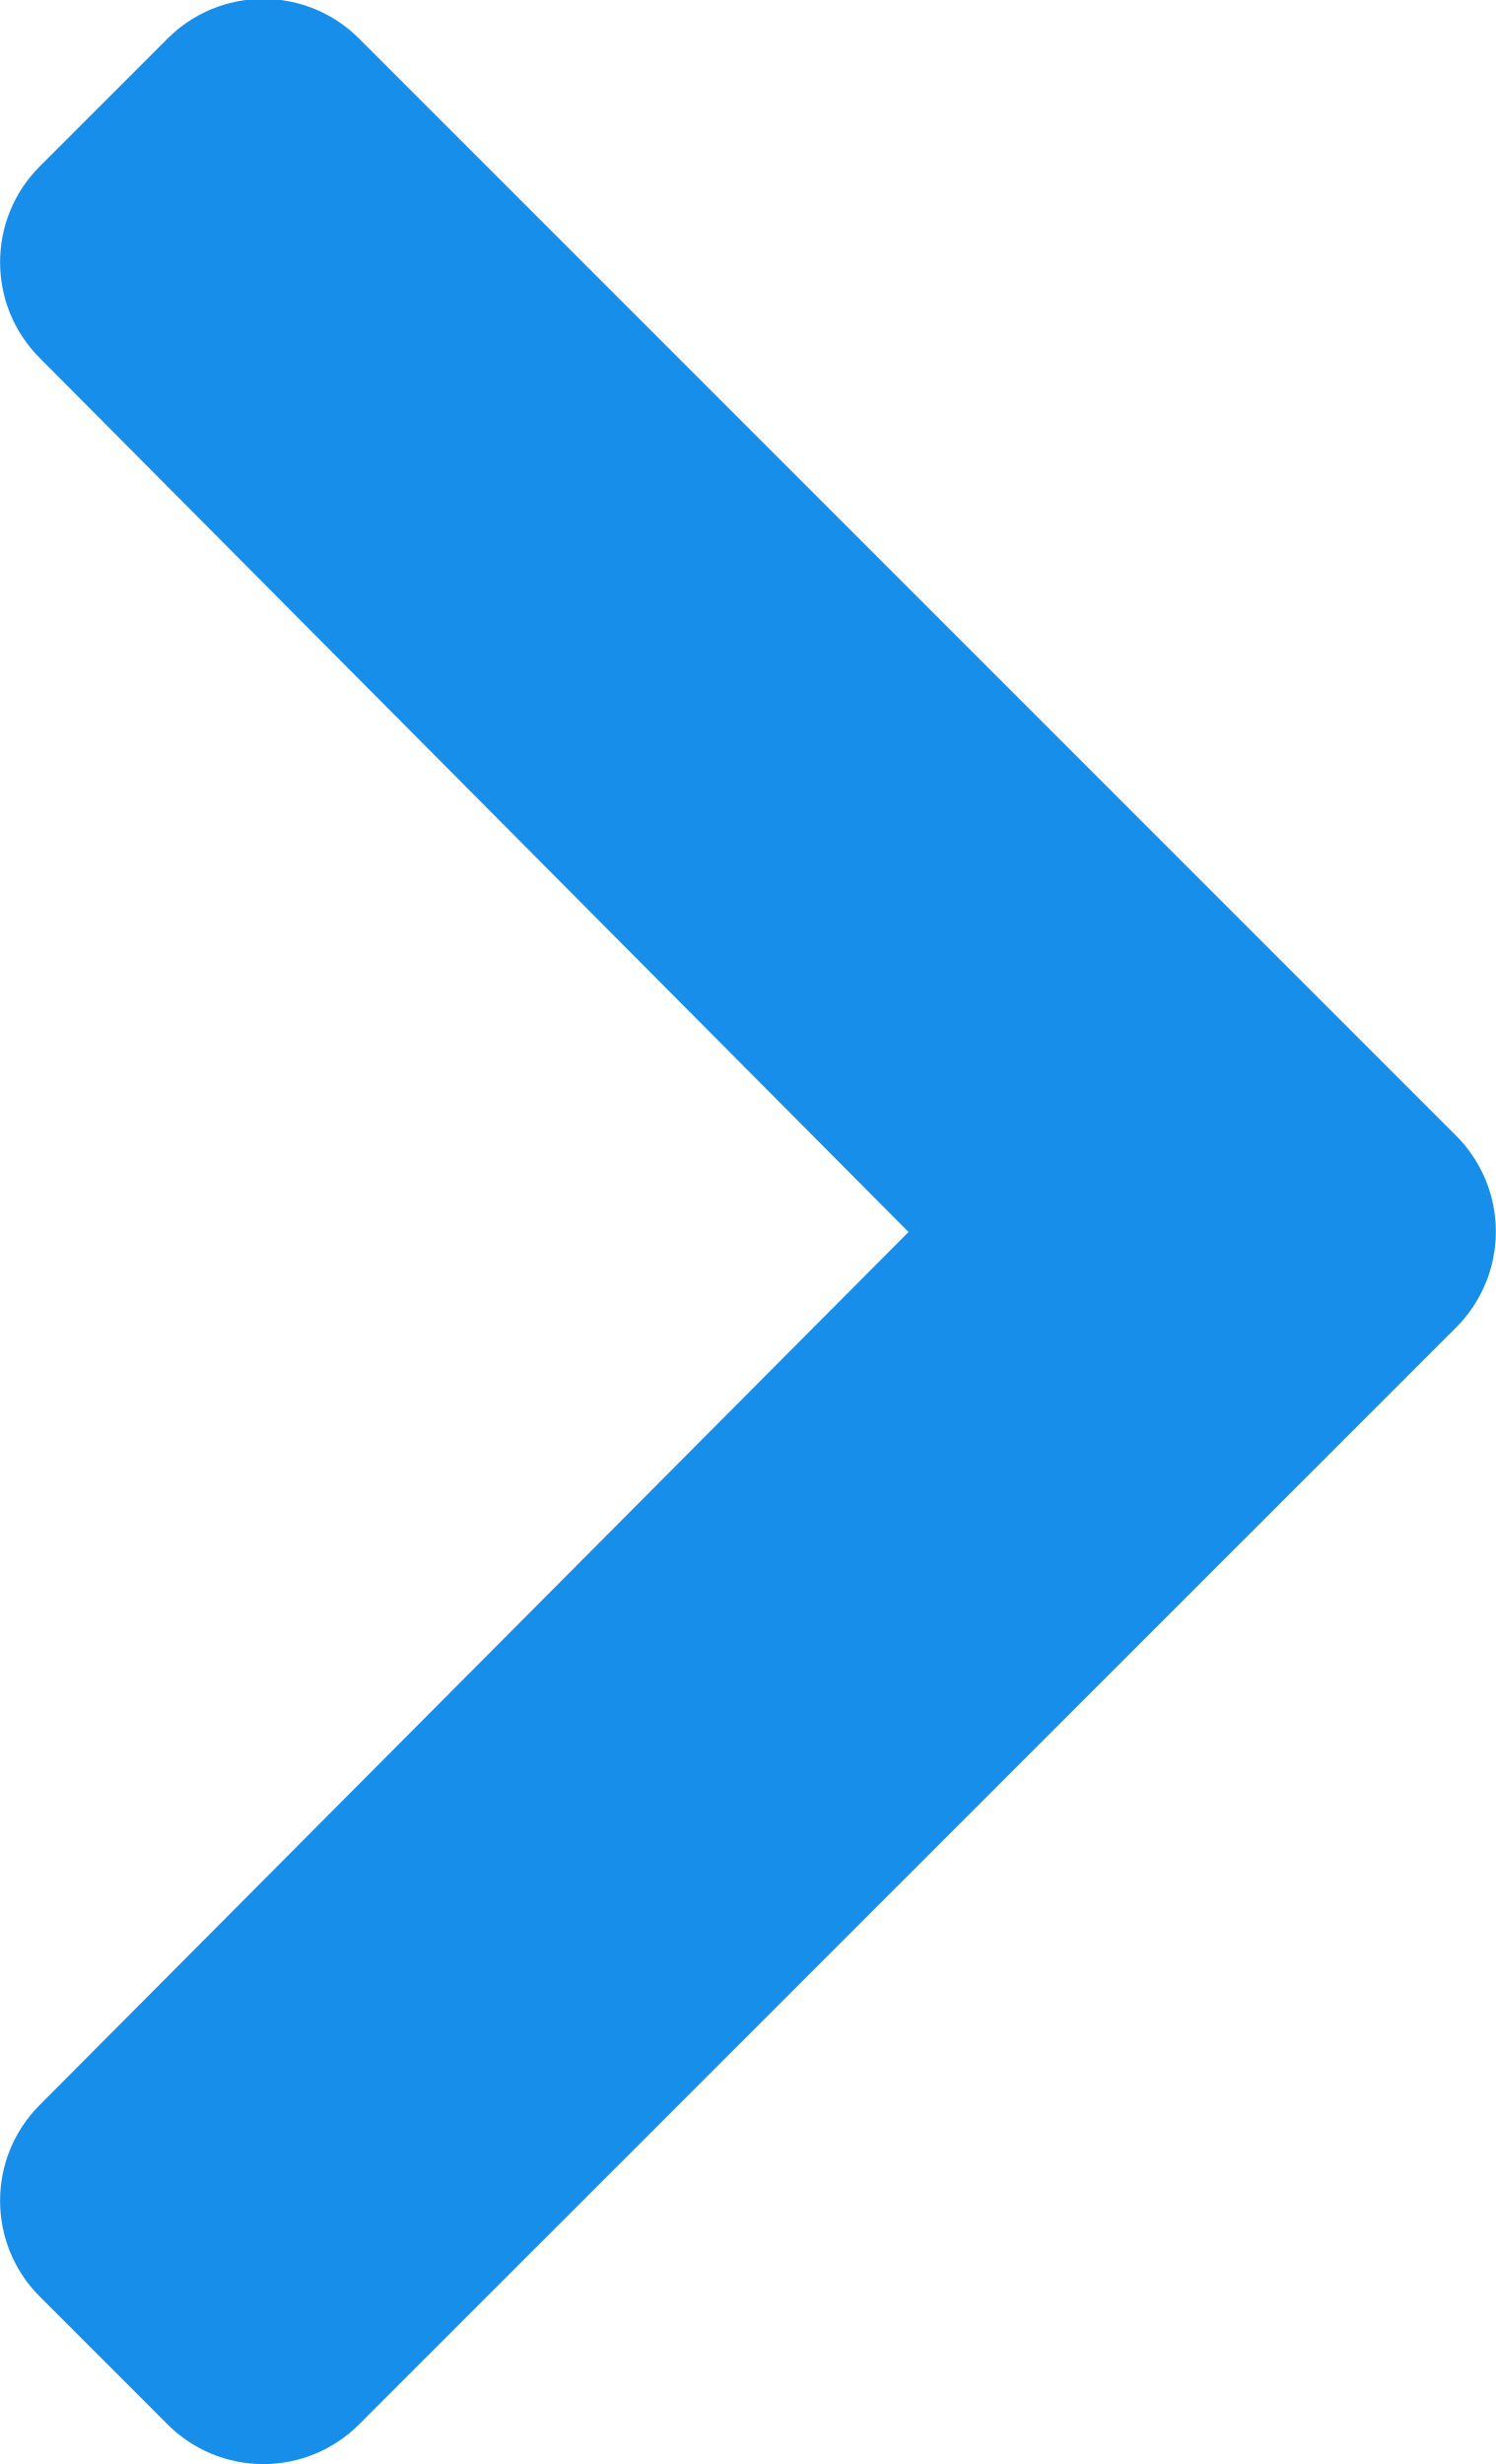
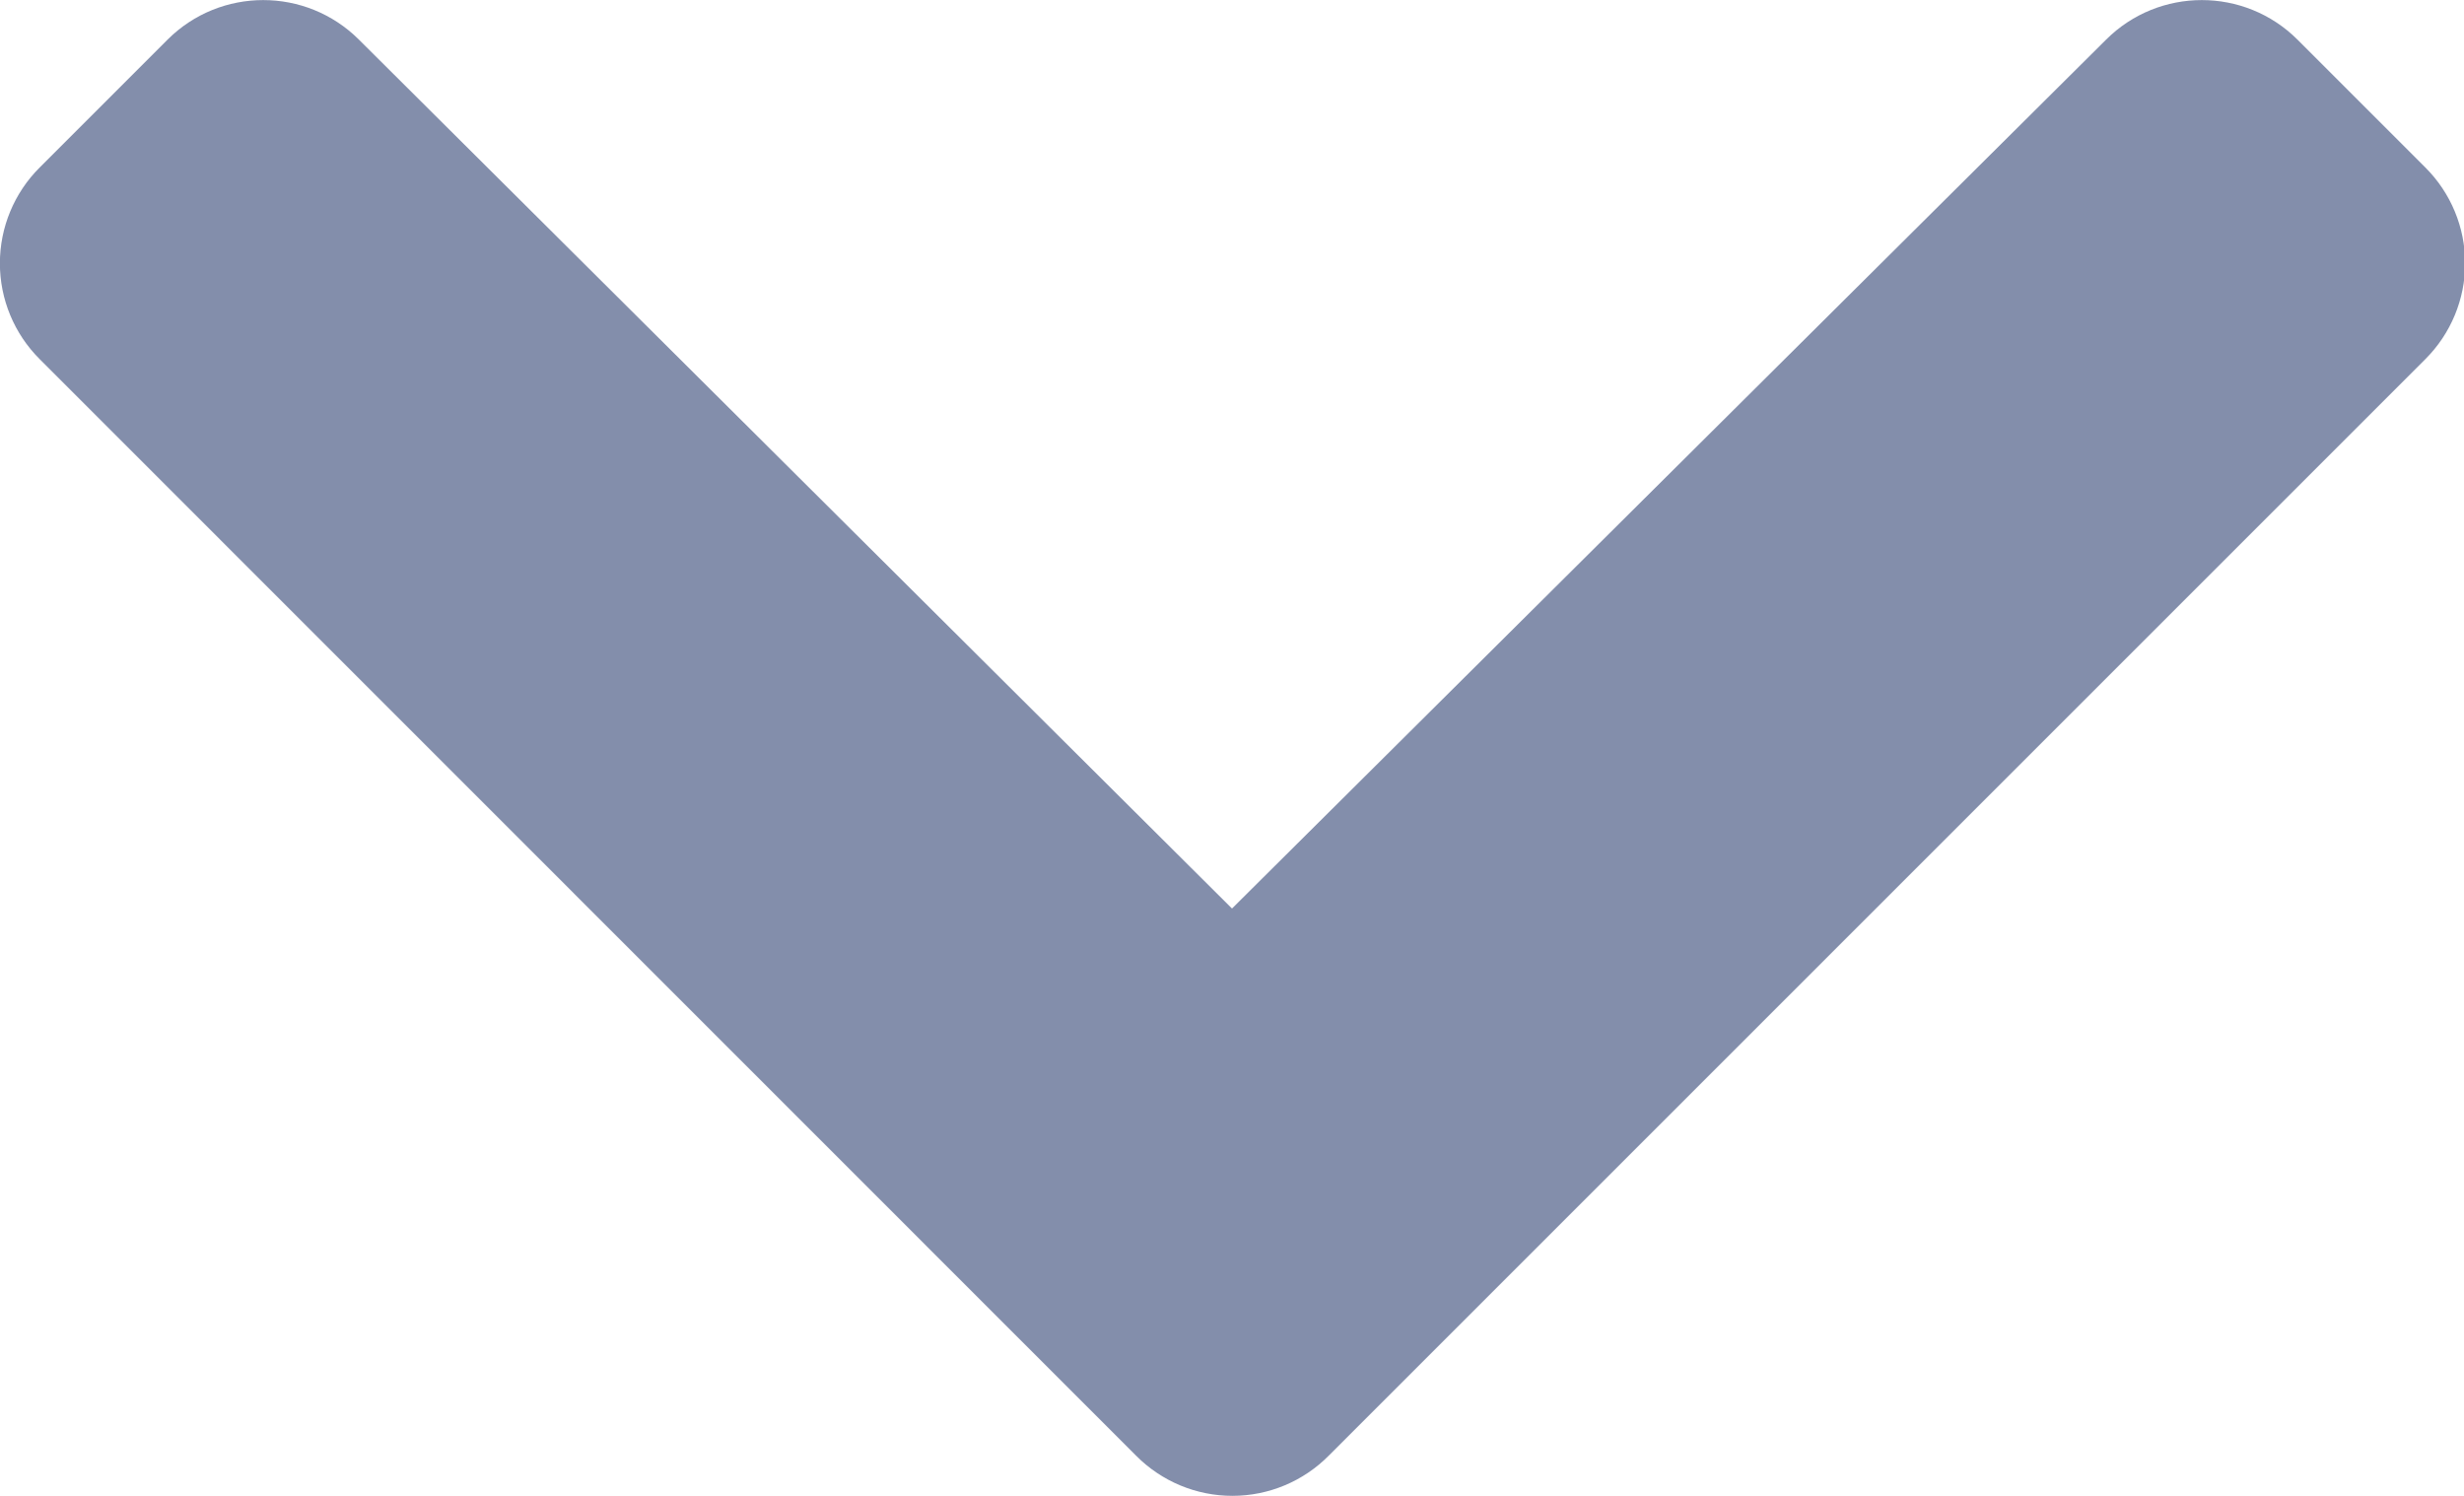
- <svg xmlns="http://www.w3.org/2000/svg" width="7.282" height="12" viewBox="0 0 7.282 12">
+ <svg xmlns="http://www.w3.org/2000/svg" width="12" height="7.282" viewBox="0 0 12 7.282">
  <defs>
-     <style>.a{fill:#168eea;}</style>
+     <style>.a{fill:#838eab;}</style>
  </defs>
-   <path class="a" d="M34.584,44.124l-5.341,5.34a.659.659,0,0,1-.933,0l-.623-.623a.66.66,0,0,1,0-.932l4.232-4.252L27.687,39.4a.66.66,0,0,1,0-.932l.623-.623a.659.659,0,0,1,.933,0l5.34,5.34A.66.66,0,0,1,34.584,44.124Z" transform="translate(-27.494 -37.657)" />
+   <path class="a" d="M34.584,44.124l-5.341,5.34a.659.659,0,0,1-.933,0l-.623-.623a.66.66,0,0,1,0-.932l4.232-4.252L27.687,39.4a.66.66,0,0,1,0-.932l.623-.623a.659.659,0,0,1,.933,0l5.34,5.34A.66.66,0,0,1,34.584,44.124Z" transform="translate(49.657 -27.494) rotate(90)" />
</svg>
